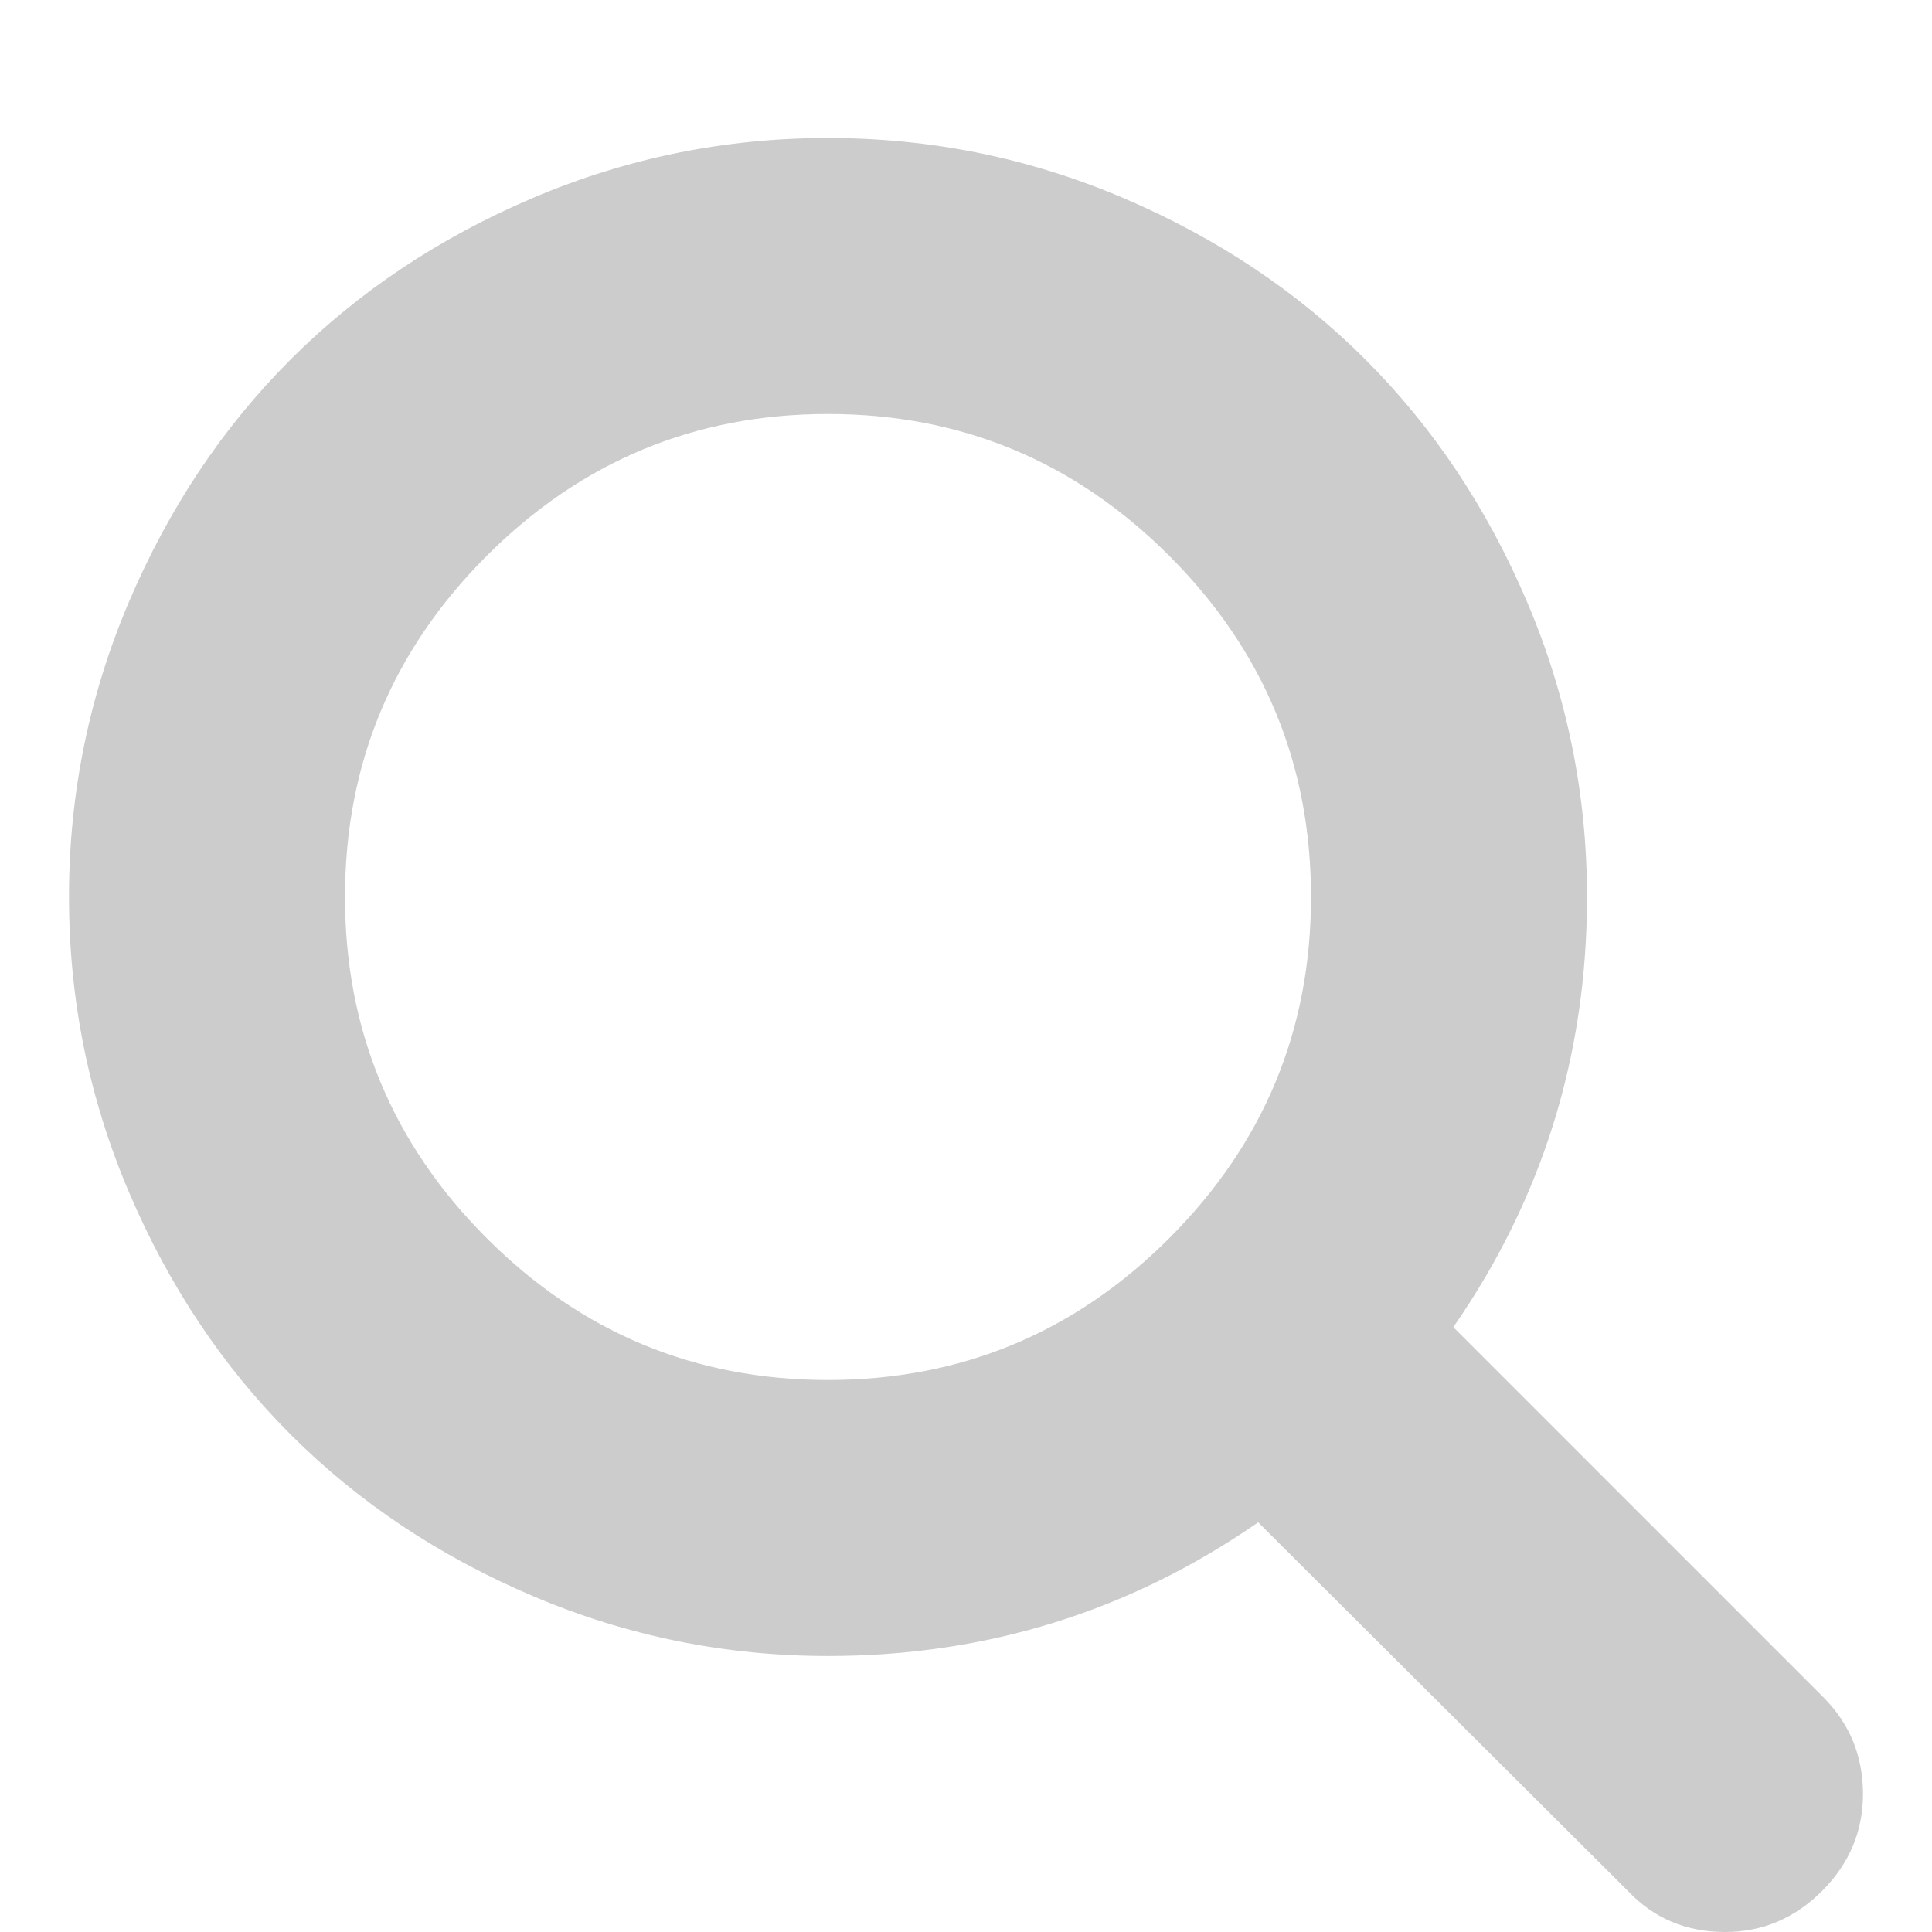
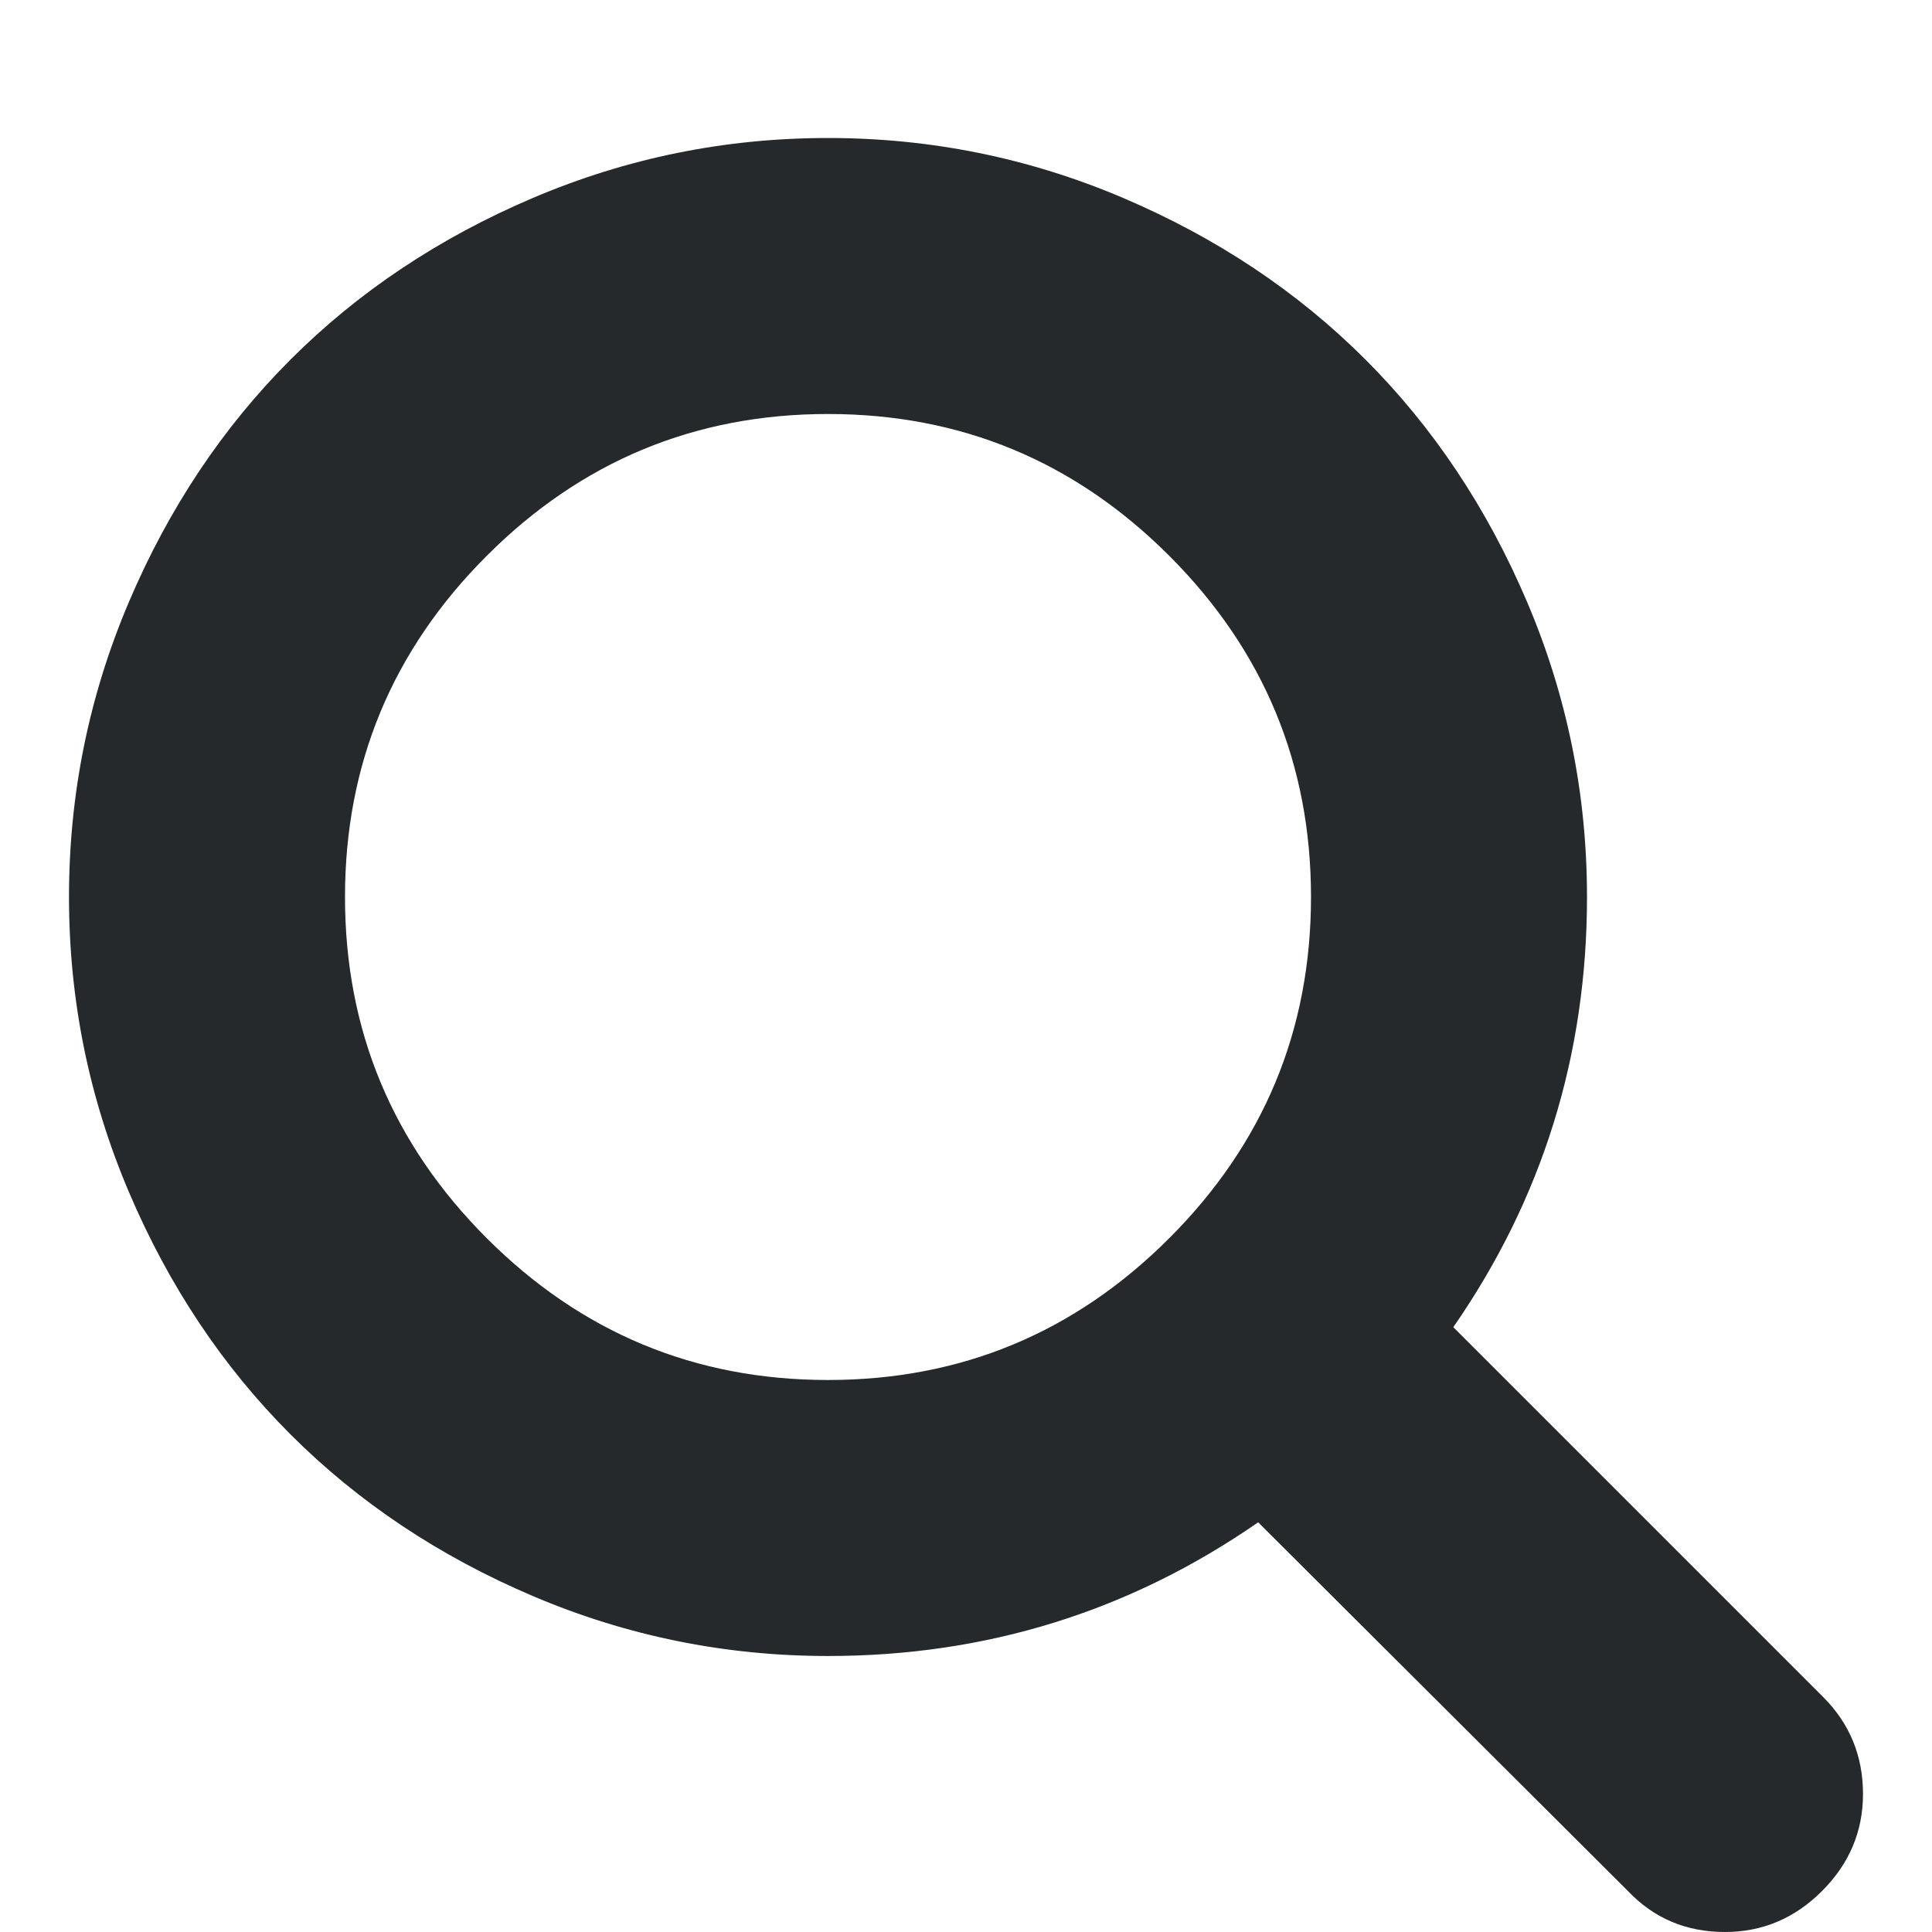
<svg xmlns="http://www.w3.org/2000/svg" version="1.1" id="Layer_1" x="0px" y="0px" viewBox="0 0 1792 1792" style="enable-background:new 0 0 1792 1792;" xml:space="preserve">
  <style type="text/css">
- 	.st0{fill:#CCCCCC;}
+ 	.st0{fill:#25292C;}
</style>
  <path class="st0" d="M1216,832c0-123.3-43.8-228.8-131.5-316.5S891.3,384,768,384s-228.8,43.8-316.5,131.5S320,708.7,320,832  s43.8,228.8,131.5,316.5S644.7,1280,768,1280s228.8-43.8,316.5-131.5S1216,955.3,1216,832z M1728,1664c0,34.7-12.7,64.7-38,90  s-55.3,38-90,38c-36,0-66-12.7-90-38l-343-342c-119.3,82.7-252.3,124-399,124c-95.3,0-186.5-18.5-273.5-55.5s-162-87-225-150  s-113-138-150-225S64,927.3,64,832s18.5-186.5,55.5-273.5s87-162,150-225s138-113,225-150S672.7,128,768,128s186.5,18.5,273.5,55.5  s162,87,225,150s113,138,150,225S1472,736.7,1472,832c0,146.7-41.3,279.7-124,399l343,343C1715.7,1598.7,1728,1628.7,1728,1664z" />
</svg>
